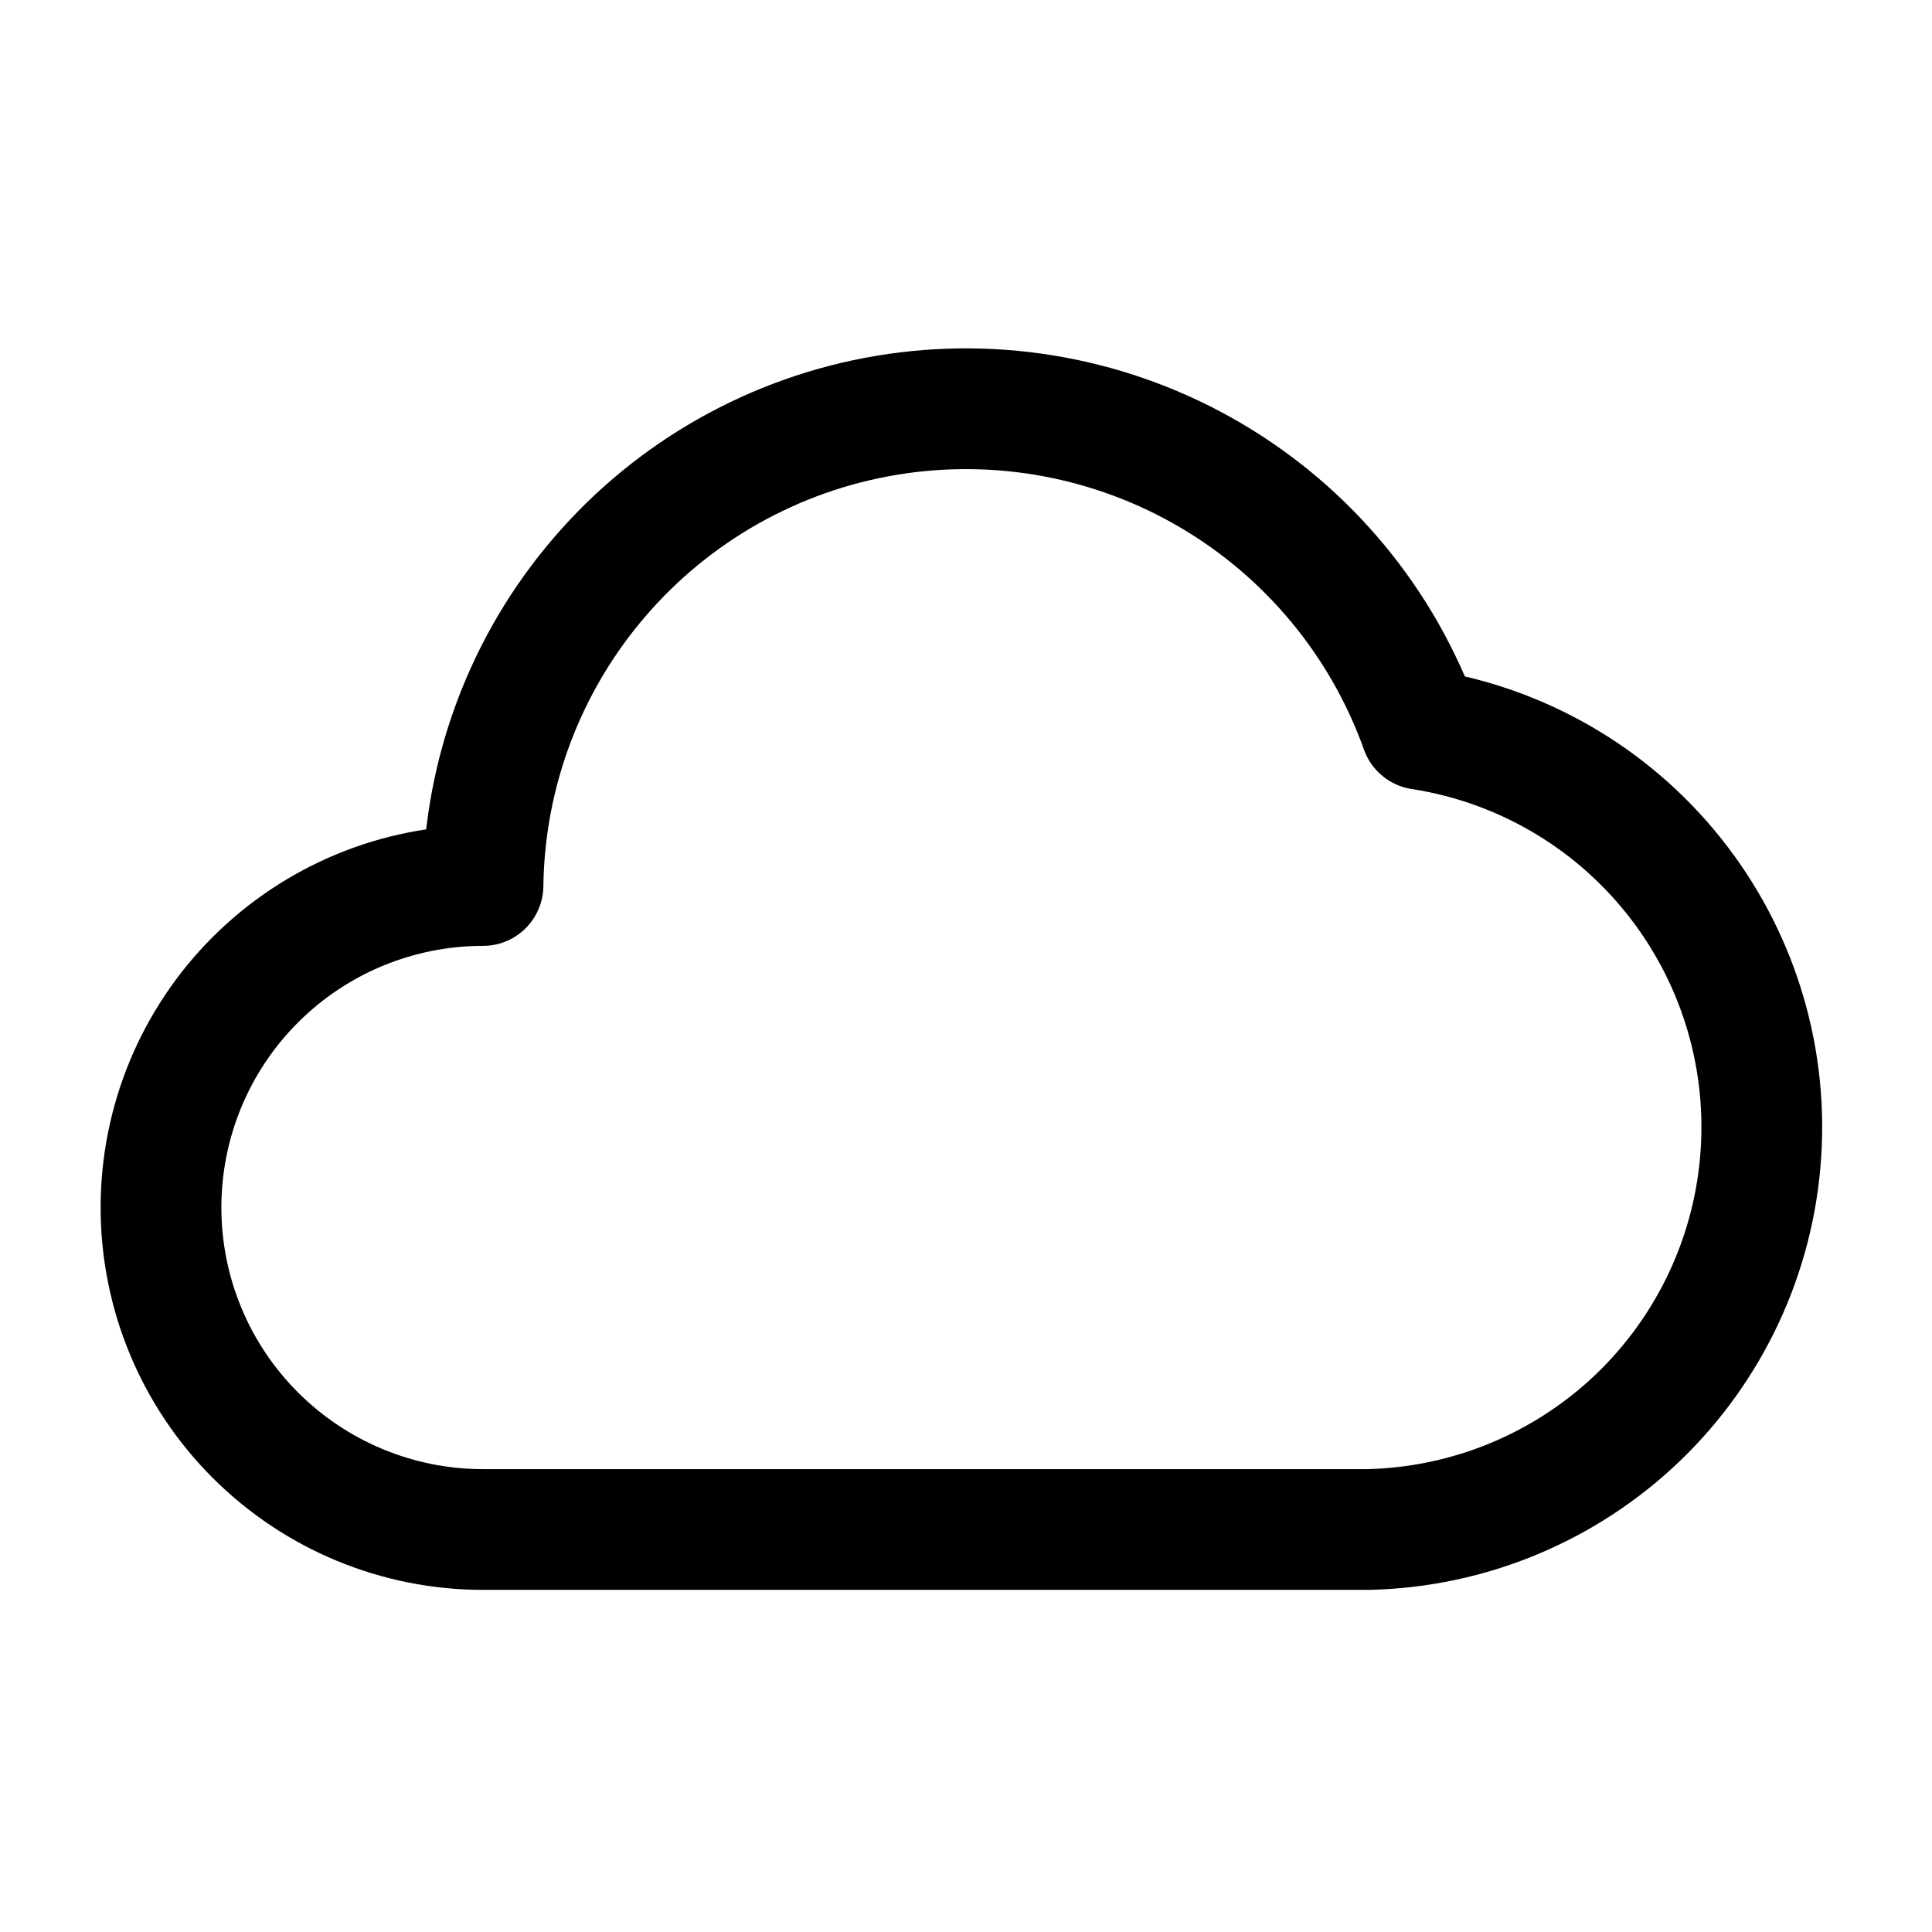
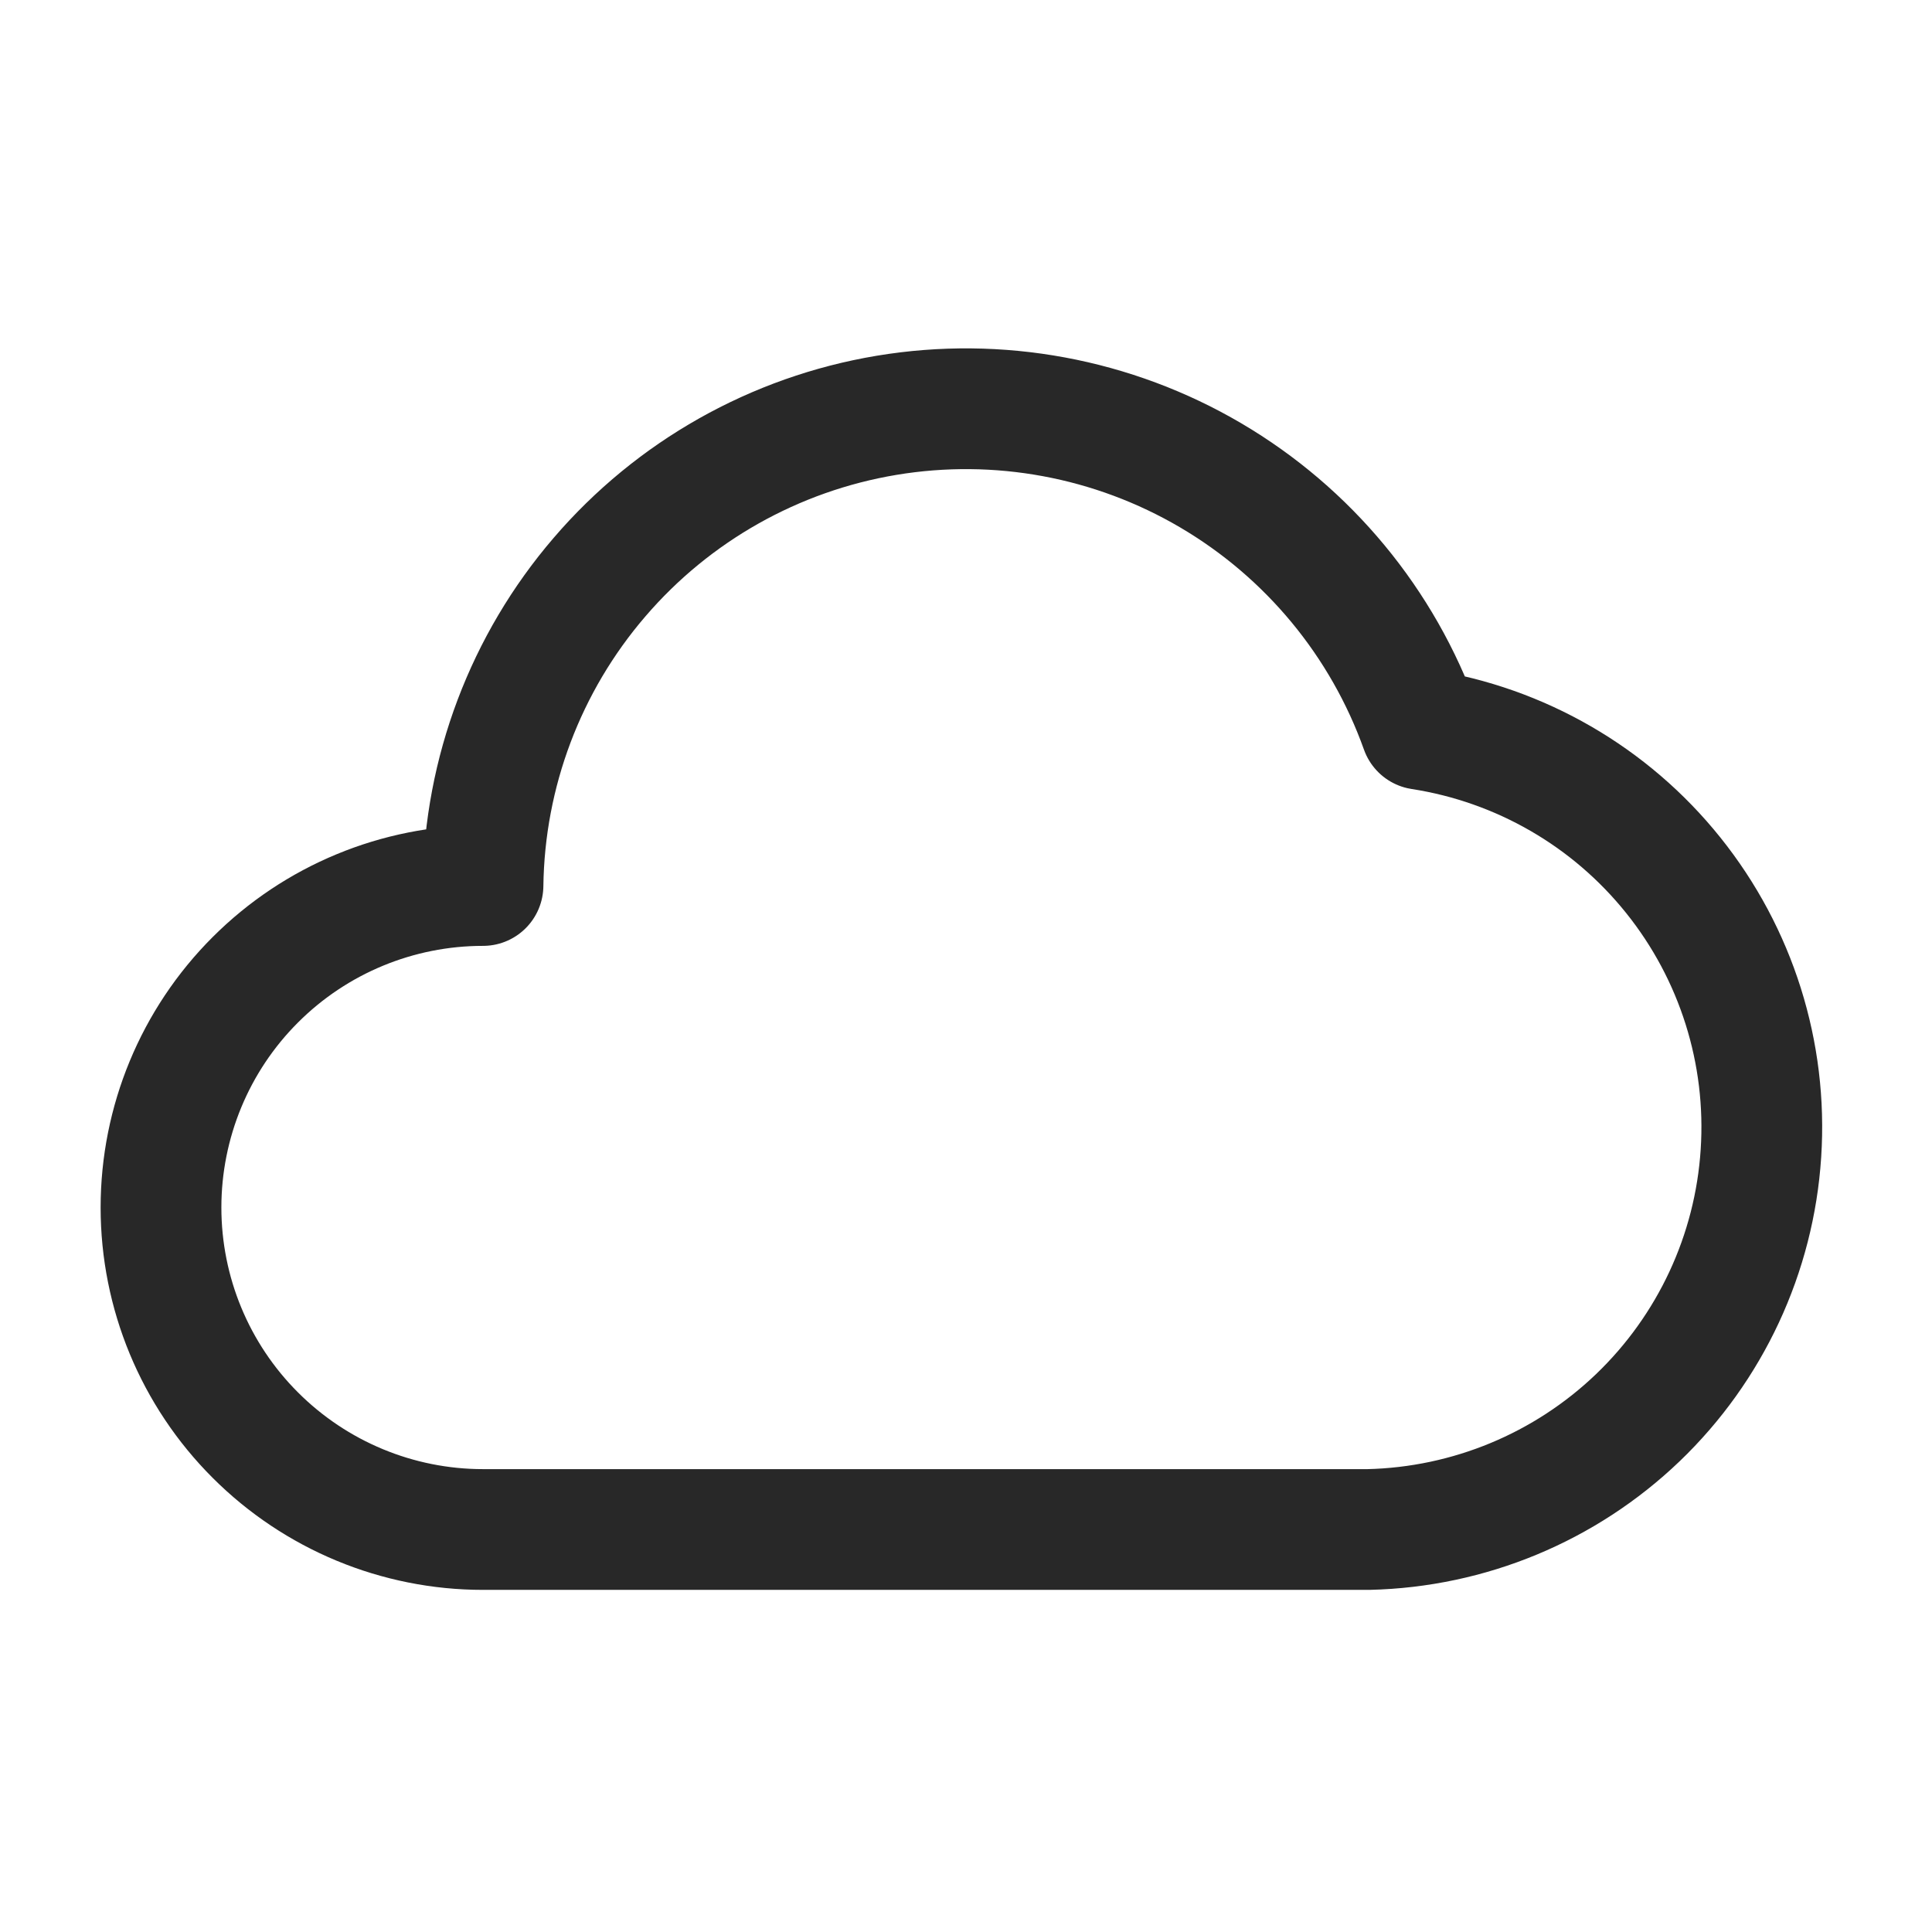
<svg xmlns="http://www.w3.org/2000/svg" width="800px" height="800px" viewBox="0 0 24 24" fill="none">
-   <path d="M17 19C18.25 18.971 19.443 18.476 20.346 17.611C21.248 16.746 21.794 15.575 21.875 14.327C21.957 13.08 21.568 11.848 20.786 10.873C20.004 9.897 18.885 9.251 17.65 9.06C17.177 7.735 16.253 6.618 15.04 5.905C13.827 5.192 12.402 4.928 11.014 5.159C9.626 5.39 8.363 6.102 7.447 7.17C6.53 8.237 6.018 9.593 6 11C4.939 11 3.922 11.421 3.172 12.171C2.421 12.921 2 13.939 2 15C2 16.061 2.421 17.078 3.172 17.828C3.922 18.578 4.939 19 6 19H17Z" stroke="#000000" stroke-width="1.5" stroke-linecap="round" stroke-linejoin="round" />
+   <path d="M17 19C18.25 18.971 19.443 18.476 20.346 17.611C21.248 16.746 21.794 15.575 21.875 14.327C21.957 13.08 21.568 11.848 20.786 10.873C20.004 9.897 18.885 9.251 17.65 9.06C17.177 7.735 16.253 6.618 15.04 5.905C13.827 5.192 12.402 4.928 11.014 5.159C9.626 5.39 8.363 6.102 7.447 7.17C6.53 8.237 6.018 9.593 6 11C4.939 11 3.922 11.421 3.172 12.171C2.421 12.921 2 13.939 2 15C2 16.061 2.421 17.078 3.172 17.828C3.922 18.578 4.939 19 6 19H17Z" stroke="#282828" stroke-width="1.5" stroke-linecap="round" stroke-linejoin="round" />
</svg>
